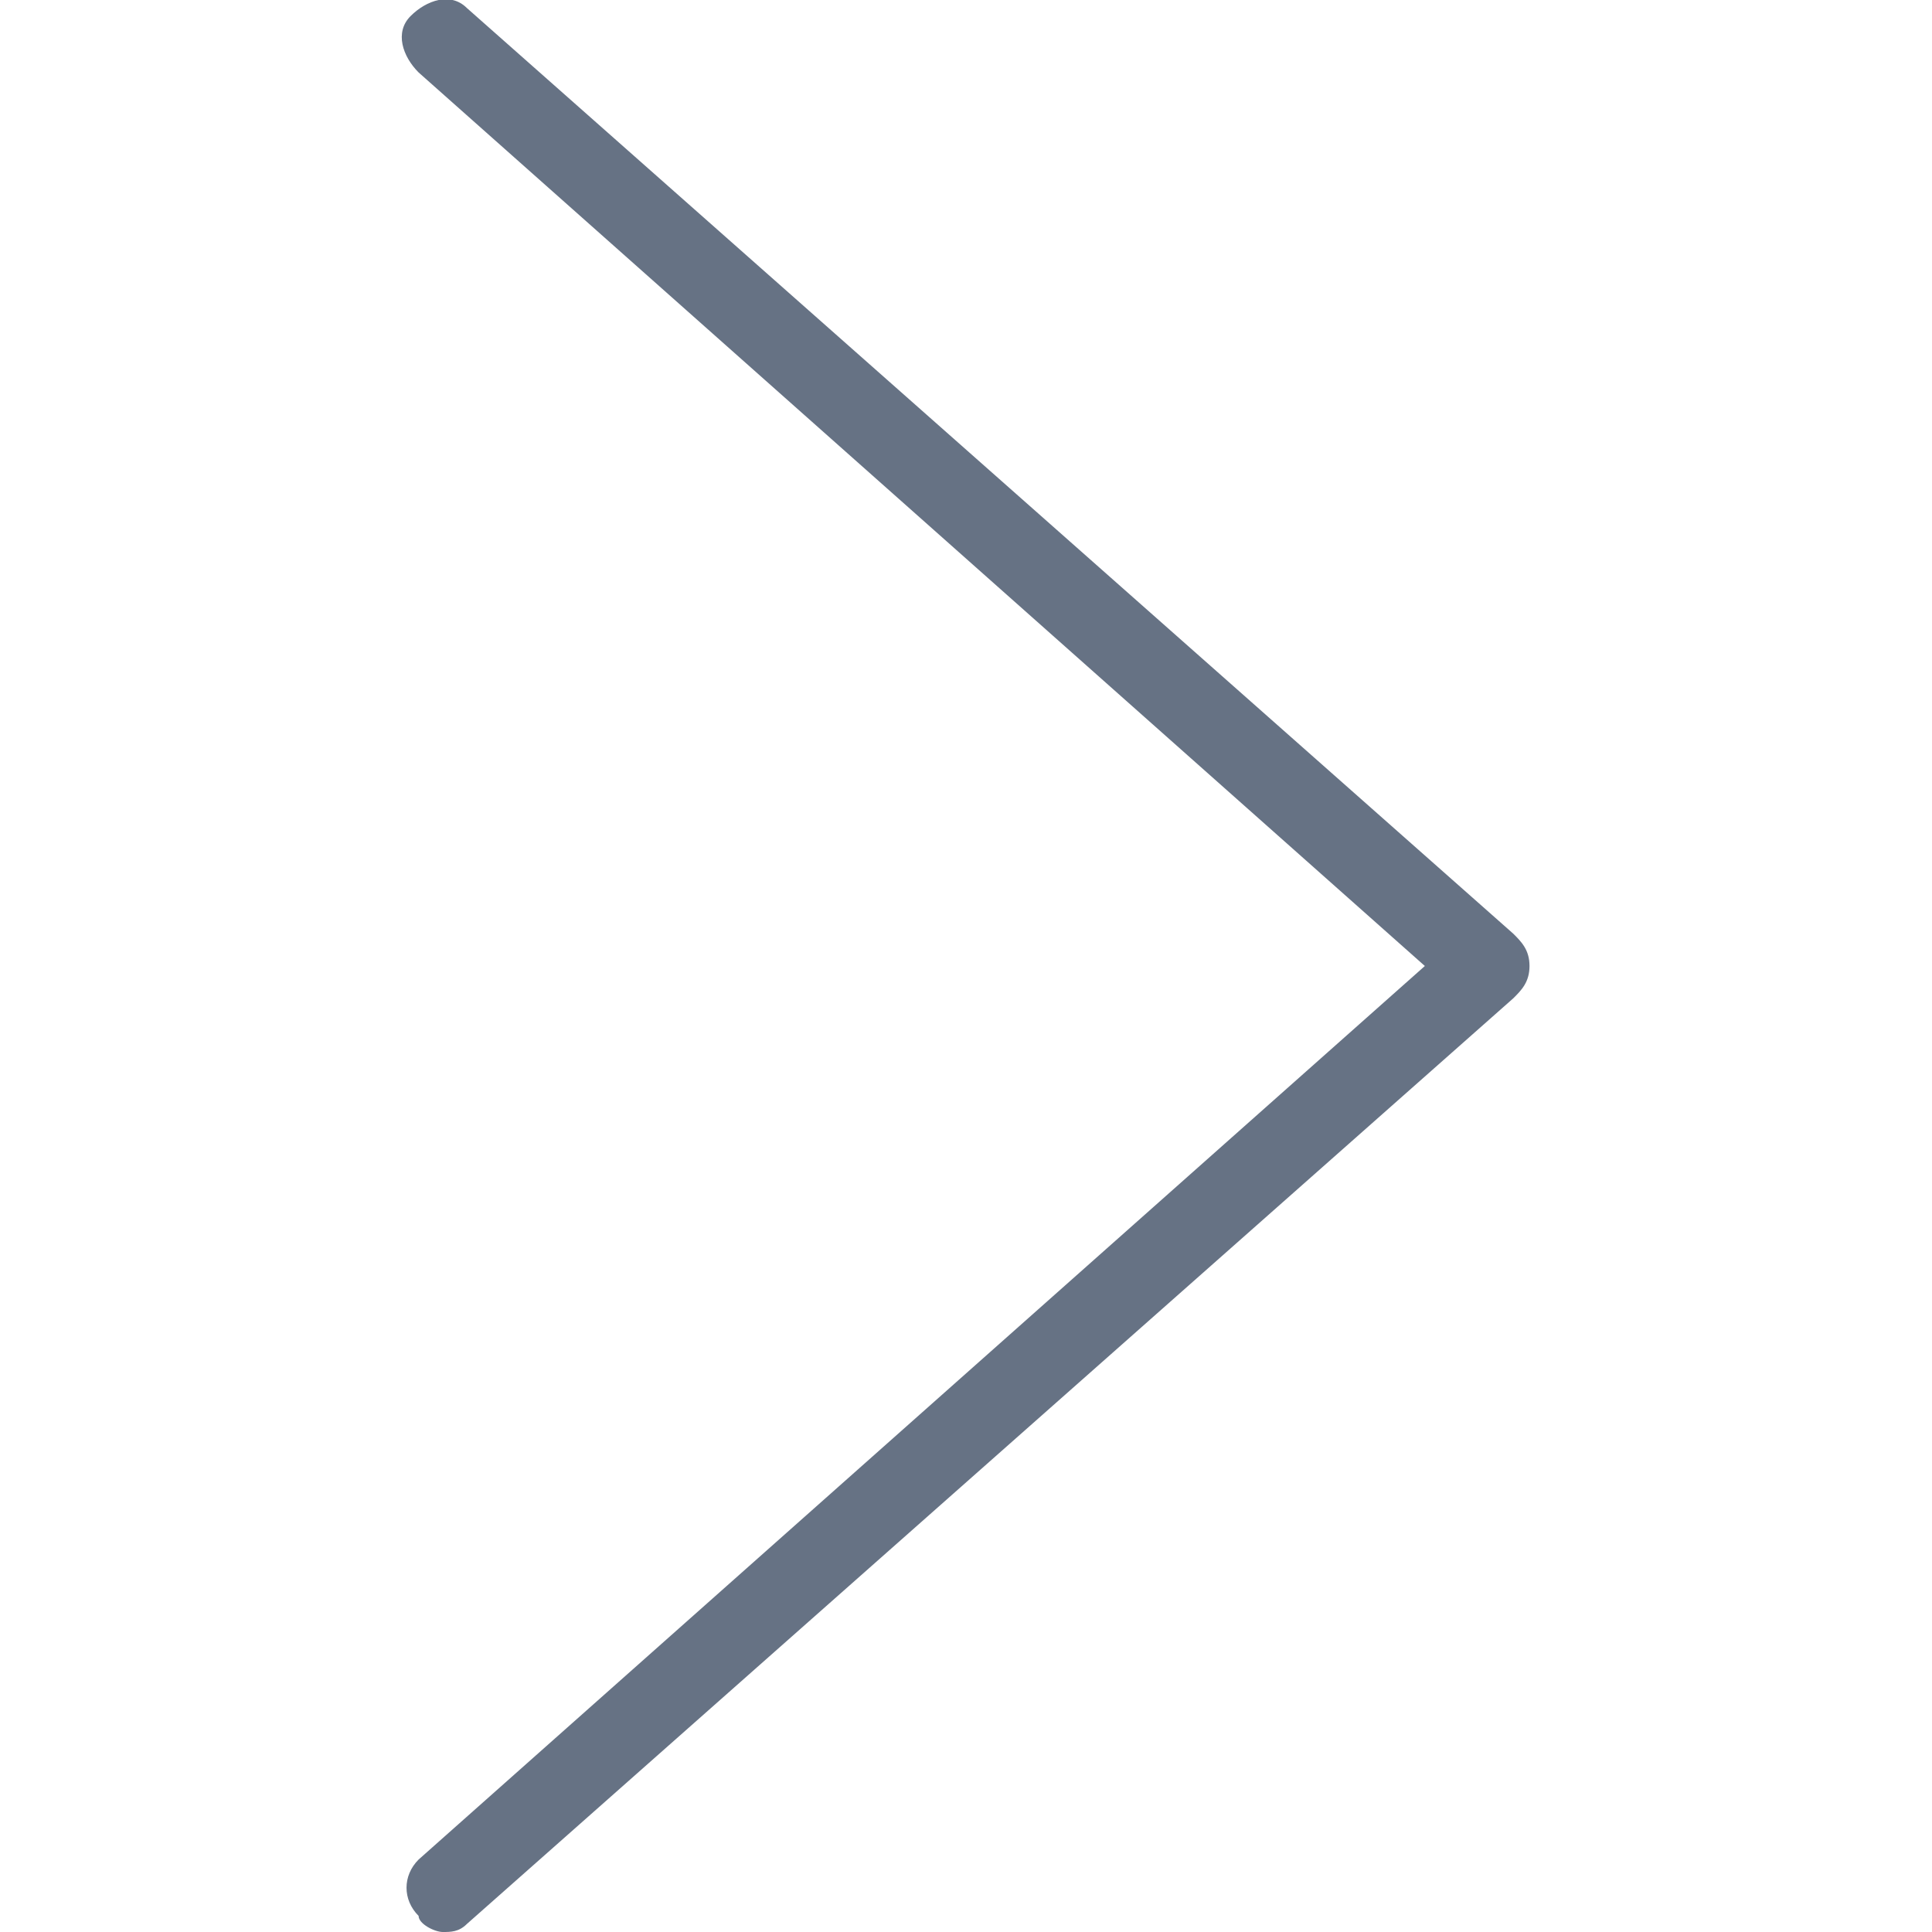
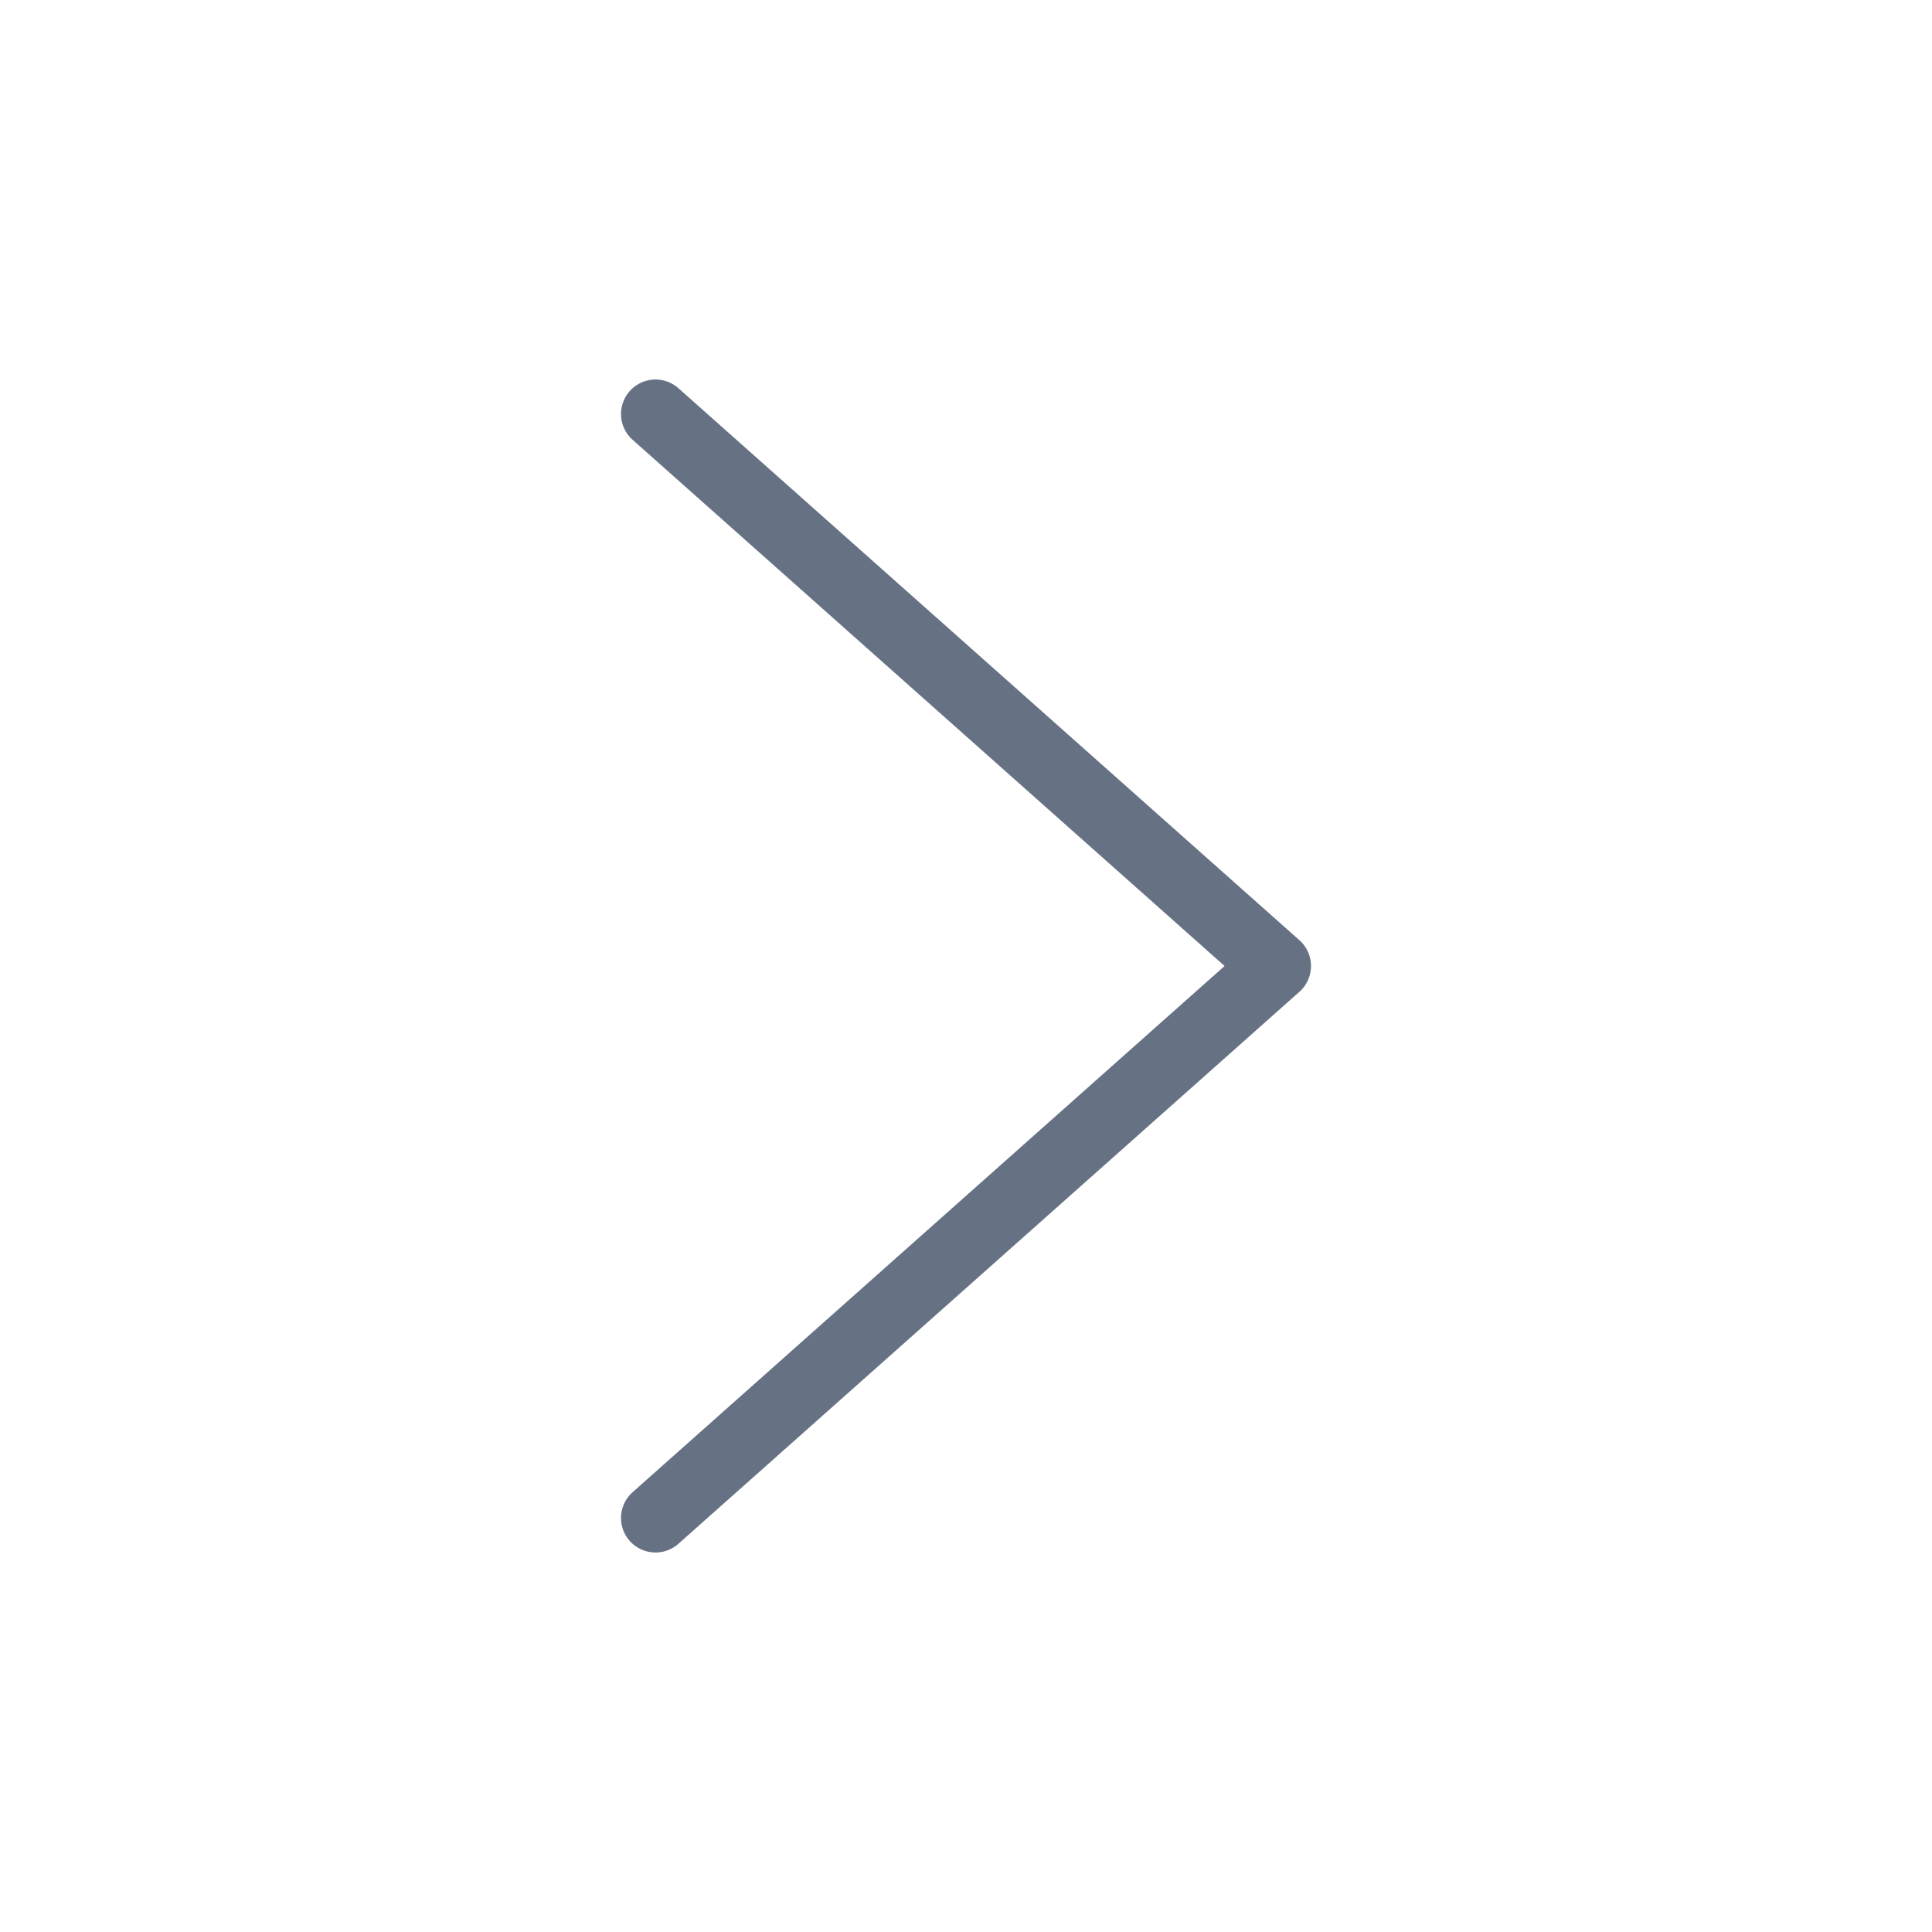
- <svg xmlns="http://www.w3.org/2000/svg" xmlns:xlink="http://www.w3.org/1999/xlink" version="1.1" id="Layer_1" x="0px" y="0px" viewBox="0 0 24 24" style="enable-background:new 0 0 24 24;" xml:space="preserve">
-   <g>
-     <defs>
-       <path id="SVGID_1_" d="M18.8,11.6L5.8,0.1C5.6-0.1,5.3,0,5.1,0.2C4.9,0.4,5,0.7,5.2,0.9L17.7,12L5.2,23.1c-0.2,0.2-0.2,0.5,0,0.7    C5.2,23.9,5.4,24,5.5,24c0.1,0,0.2,0,0.3-0.1l13-11.5c0.1-0.1,0.2-0.2,0.2-0.4S18.9,11.7,18.8,11.6z" />
-     </defs>
-     <use xlink:href="#SVGID_1_" style="overflow:visible;fill:#667284;" />
-     <clipPath id="SVGID_2_">
-       <use xlink:href="#SVGID_1_" style="overflow:visible;" />
-     </clipPath>
-   </g>
+ <svg xmlns="http://www.w3.org/2000/svg" version="1.1" id="Layer_1" x="0px" y="0px" viewBox="0 0 56 56" style="enable-background:new 0 0 56 56;" xml:space="preserve">
+   <style type="text/css">
+ 	.st0{fill:none;stroke:#667284;stroke-width:2;stroke-linecap:round;stroke-linejoin:round;stroke-miterlimit:10;}
+ </style>
+   <polyline class="st0" points="19,12 37,28 19,44 " />
</svg>
